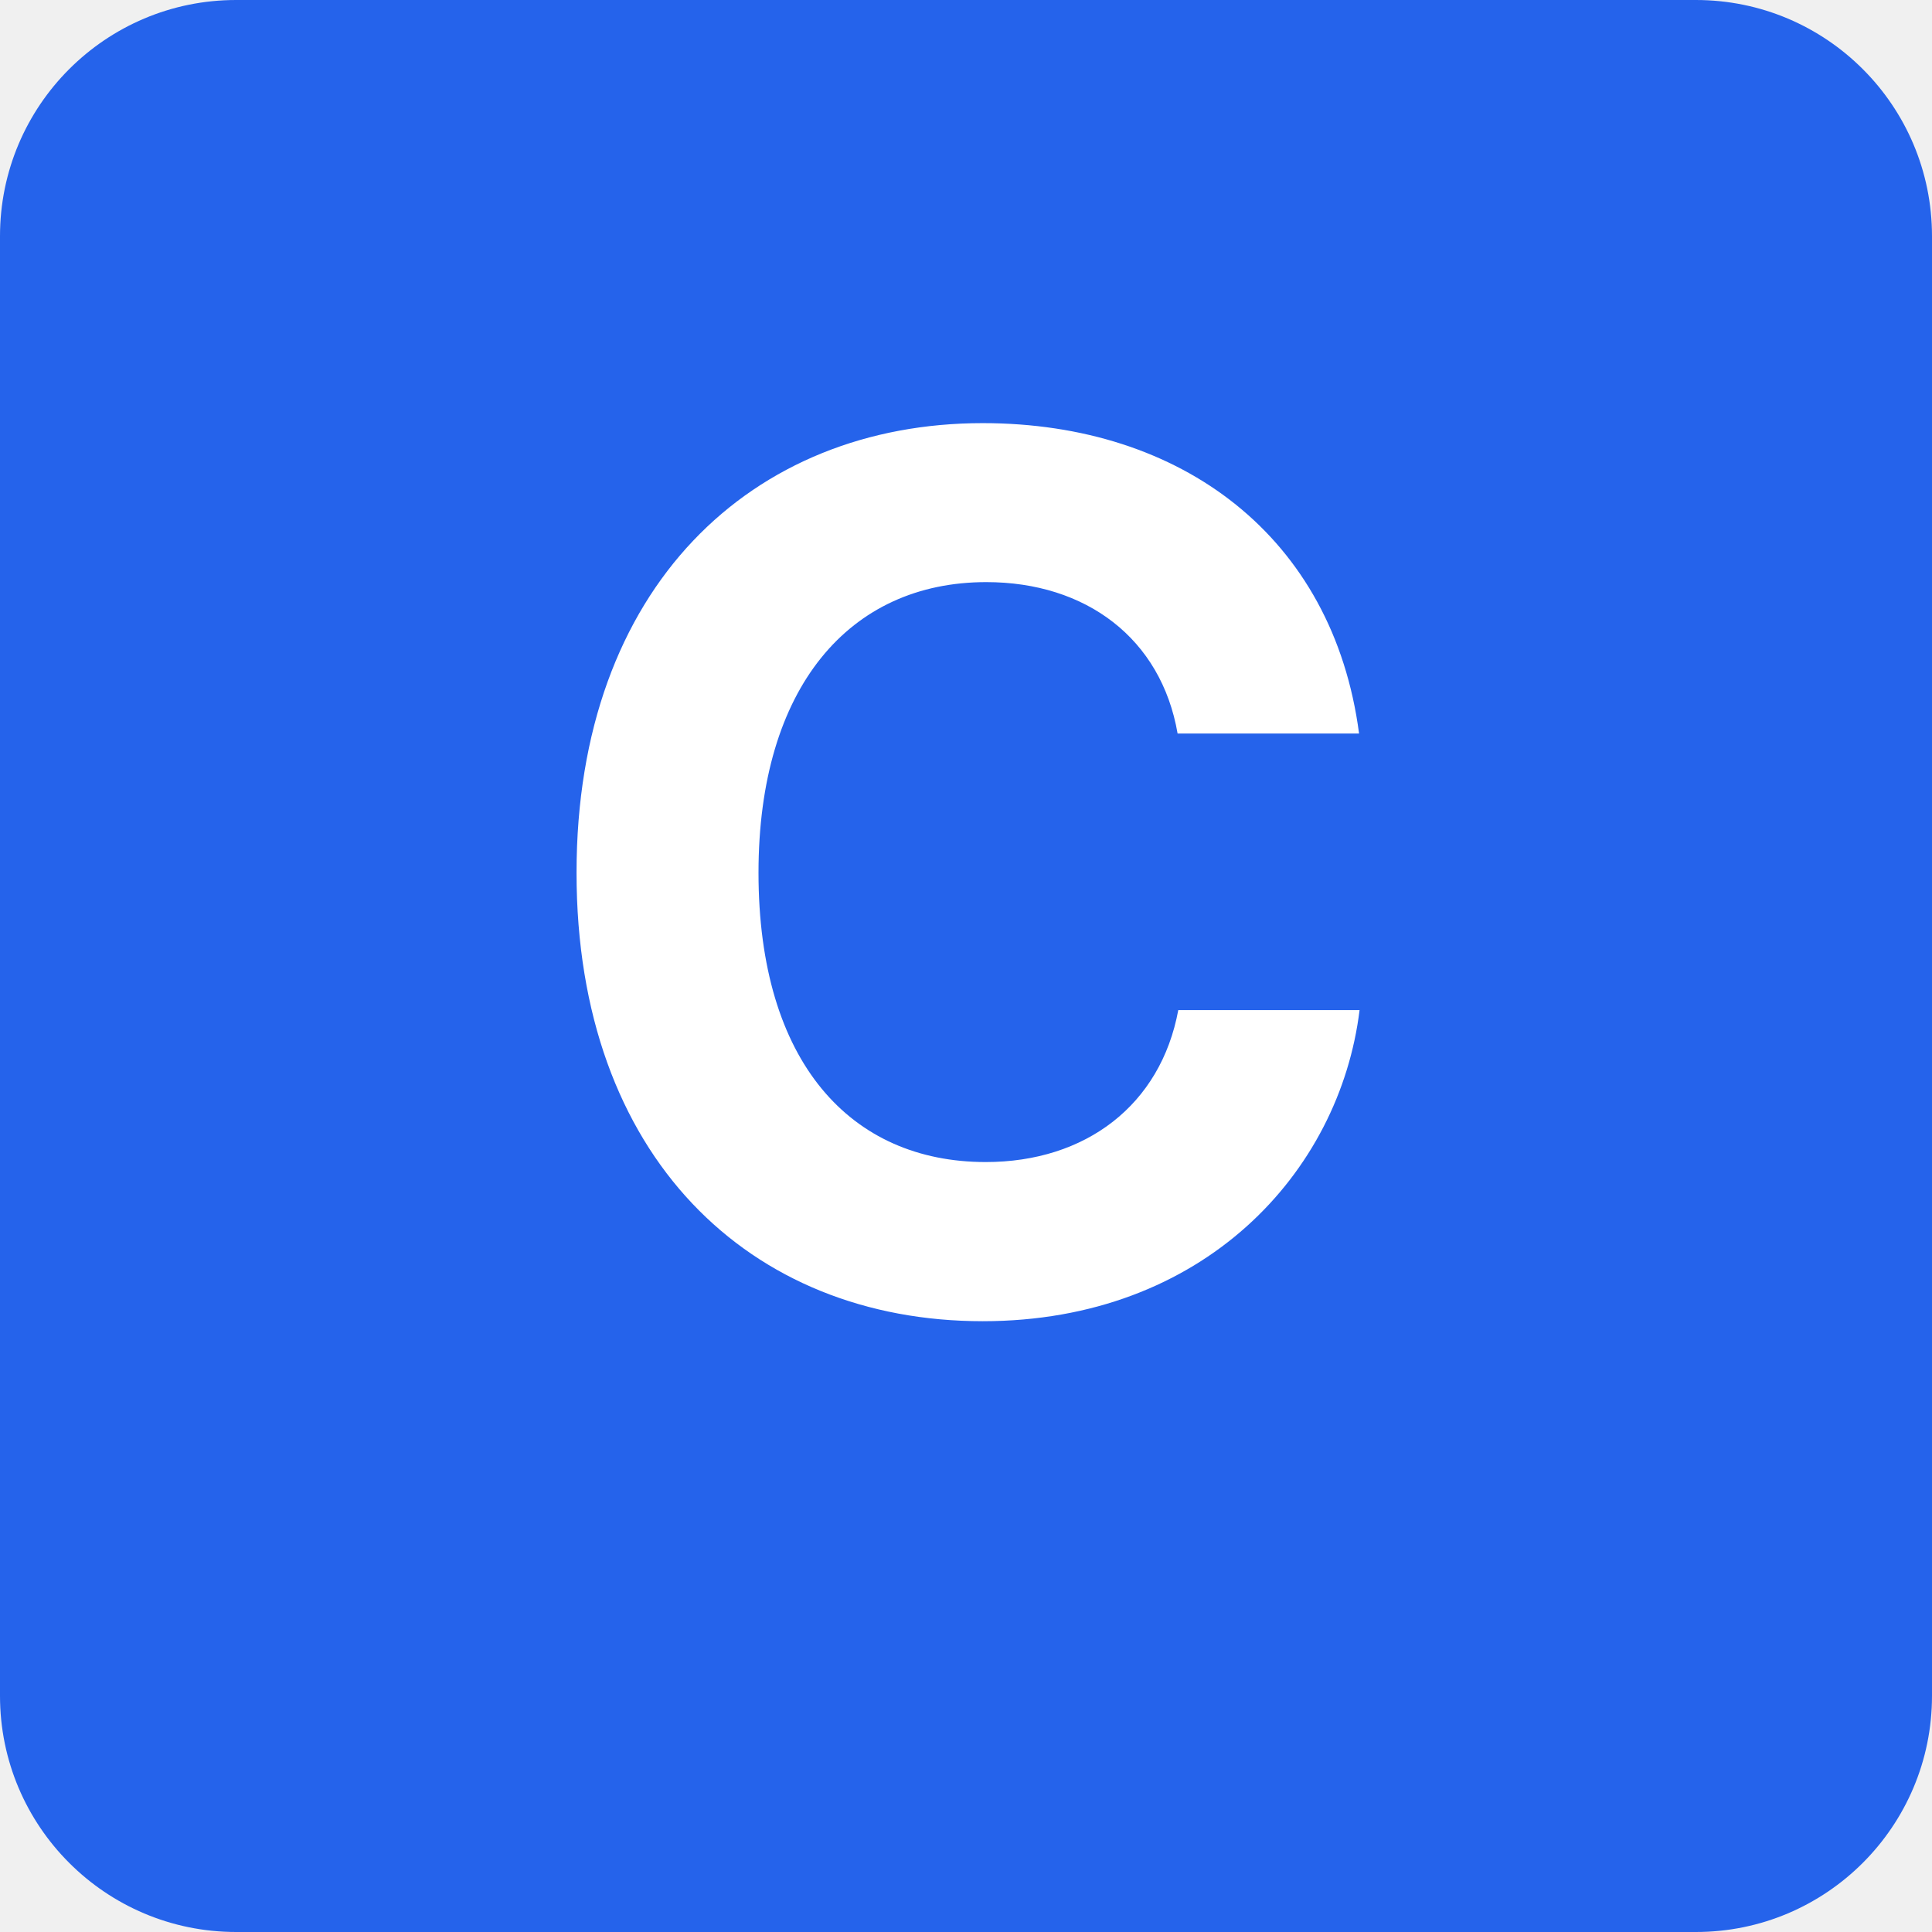
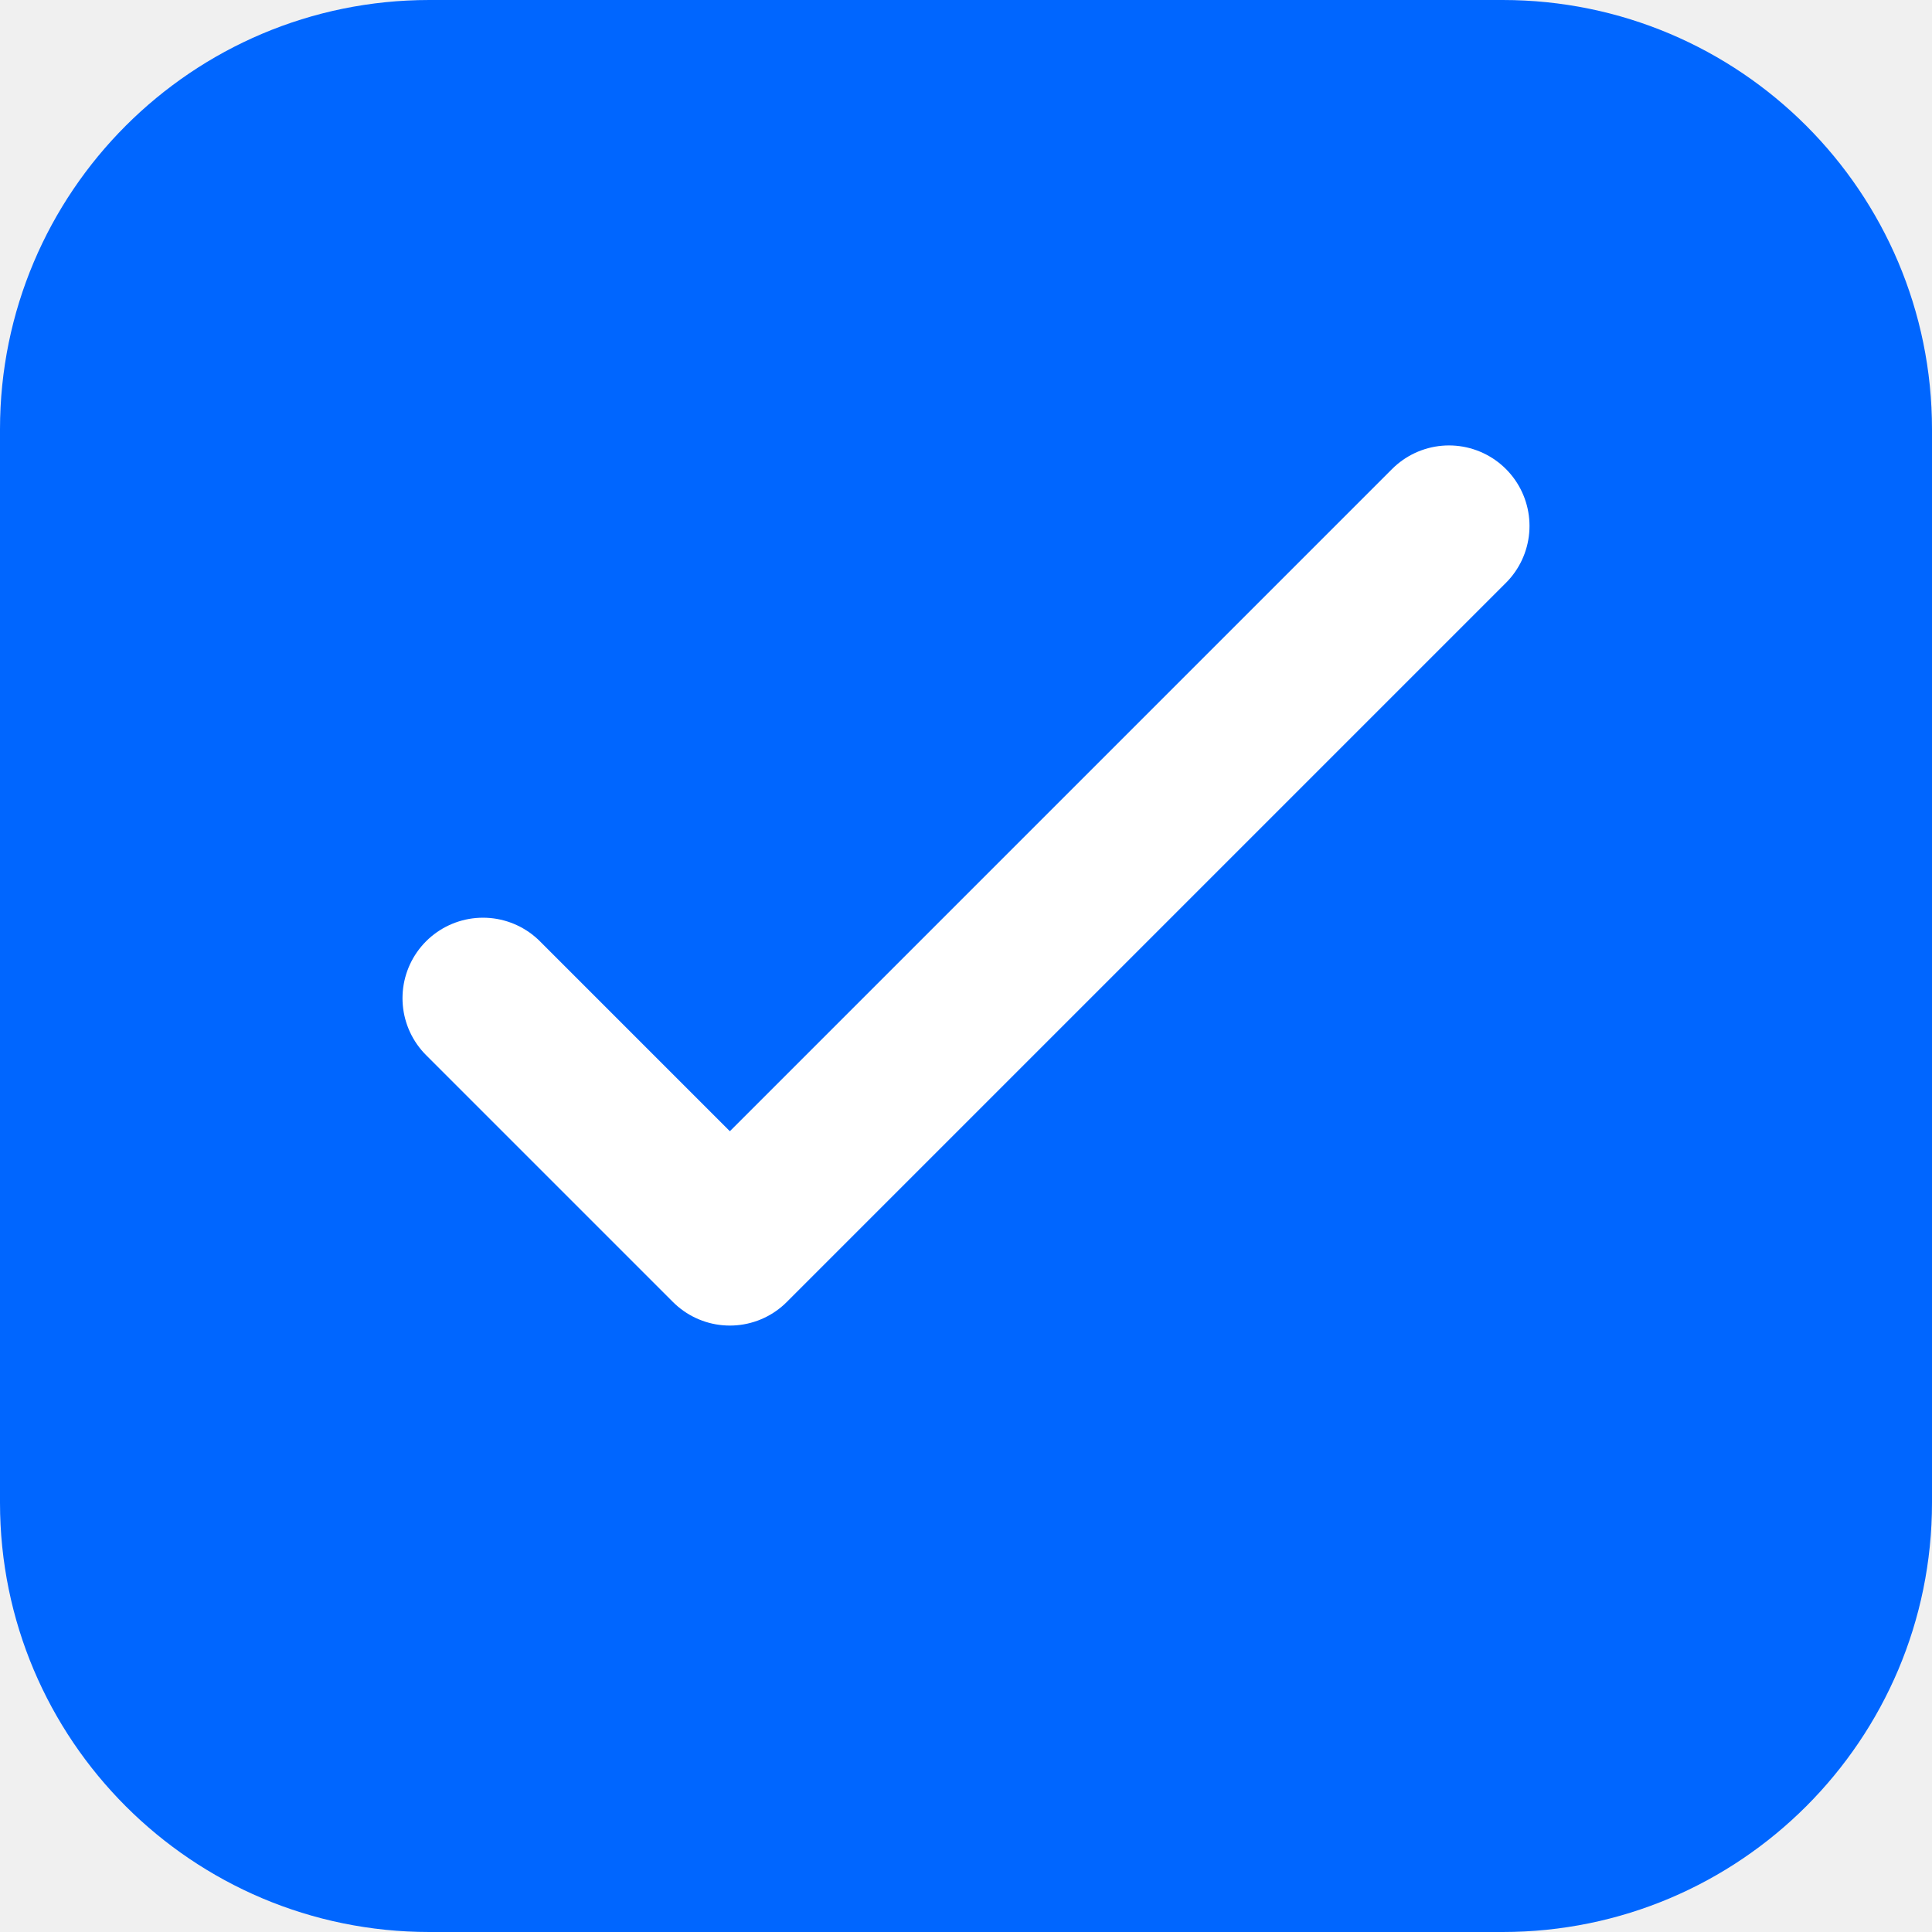
<svg xmlns="http://www.w3.org/2000/svg" width="180" height="180" viewBox="0 0 180 180">
-   <rect width="180" height="180" fill="#2563eb" rx="22" />
-   <text x="90" y="122" font-family="system-ui, -apple-system, sans-serif" font-size="112" font-weight="bold" fill="white" text-anchor="middle">C</text>
+   <rect width="180" height="180" fill="#0066FF" rx="40" />
+   <path d="M45 93L68 116L135 49" stroke="white" stroke-width="15" stroke-linecap="round" stroke-linejoin="round" fill="none" />
</svg>
